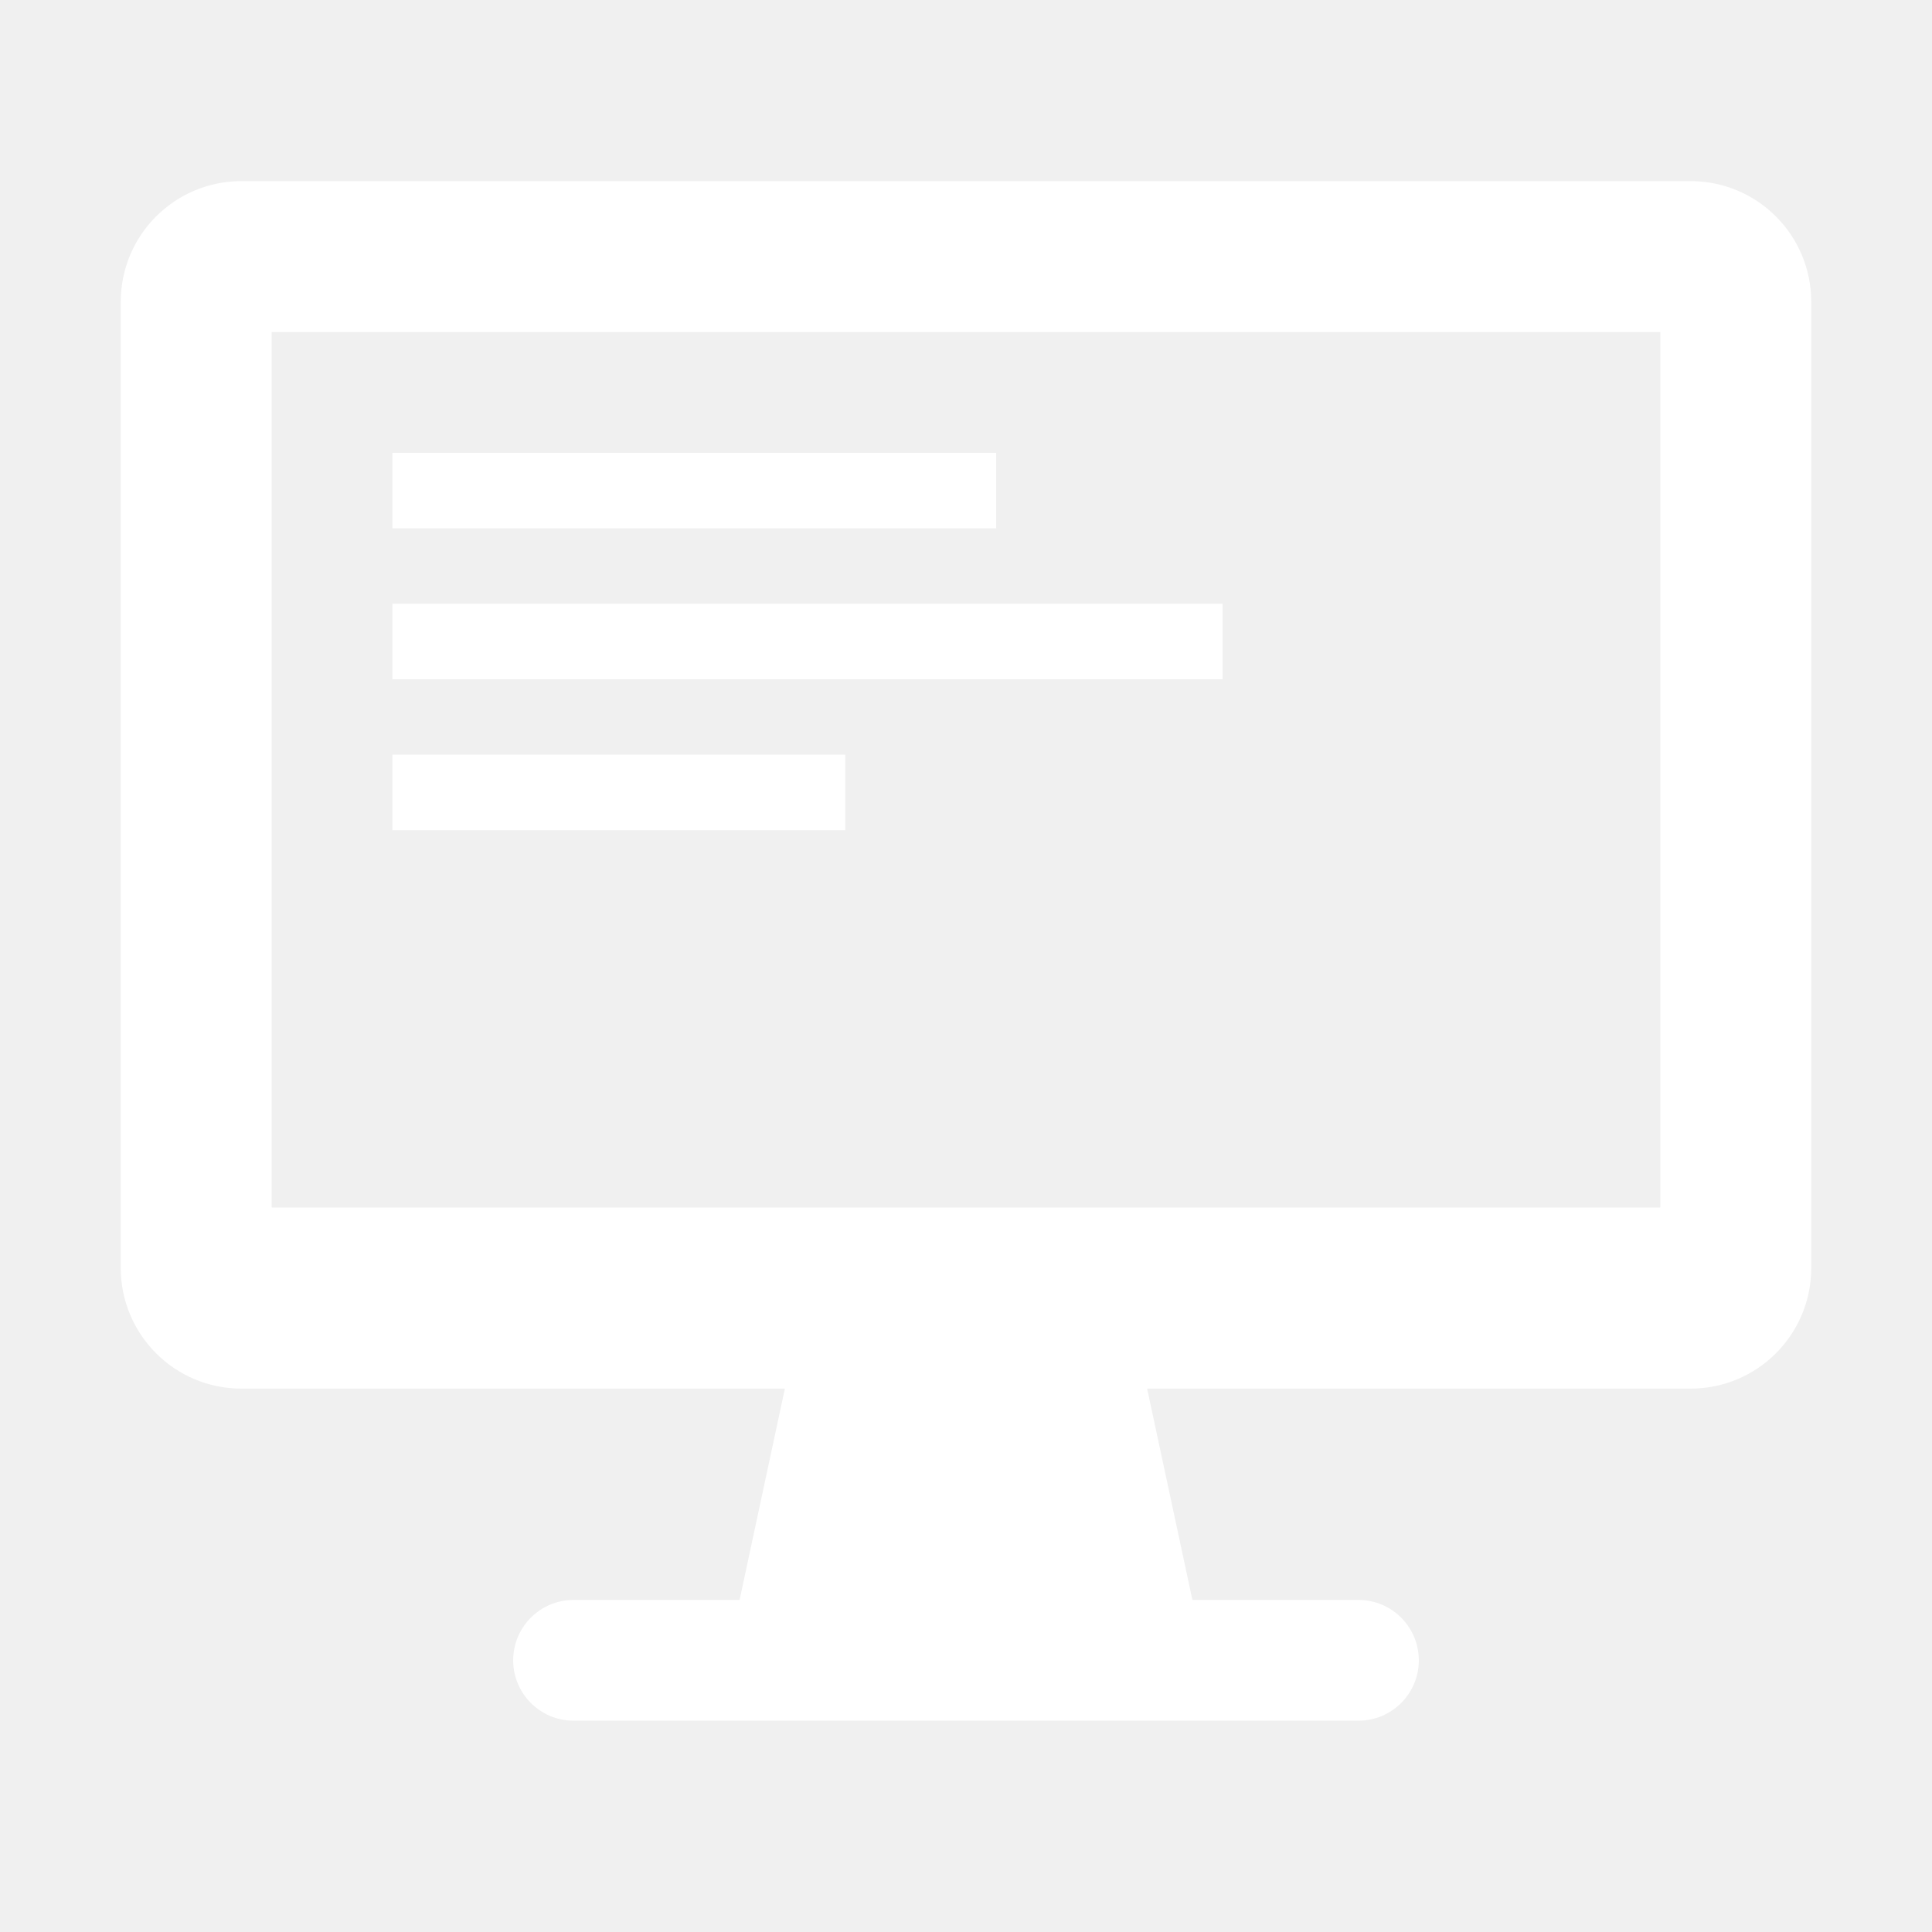
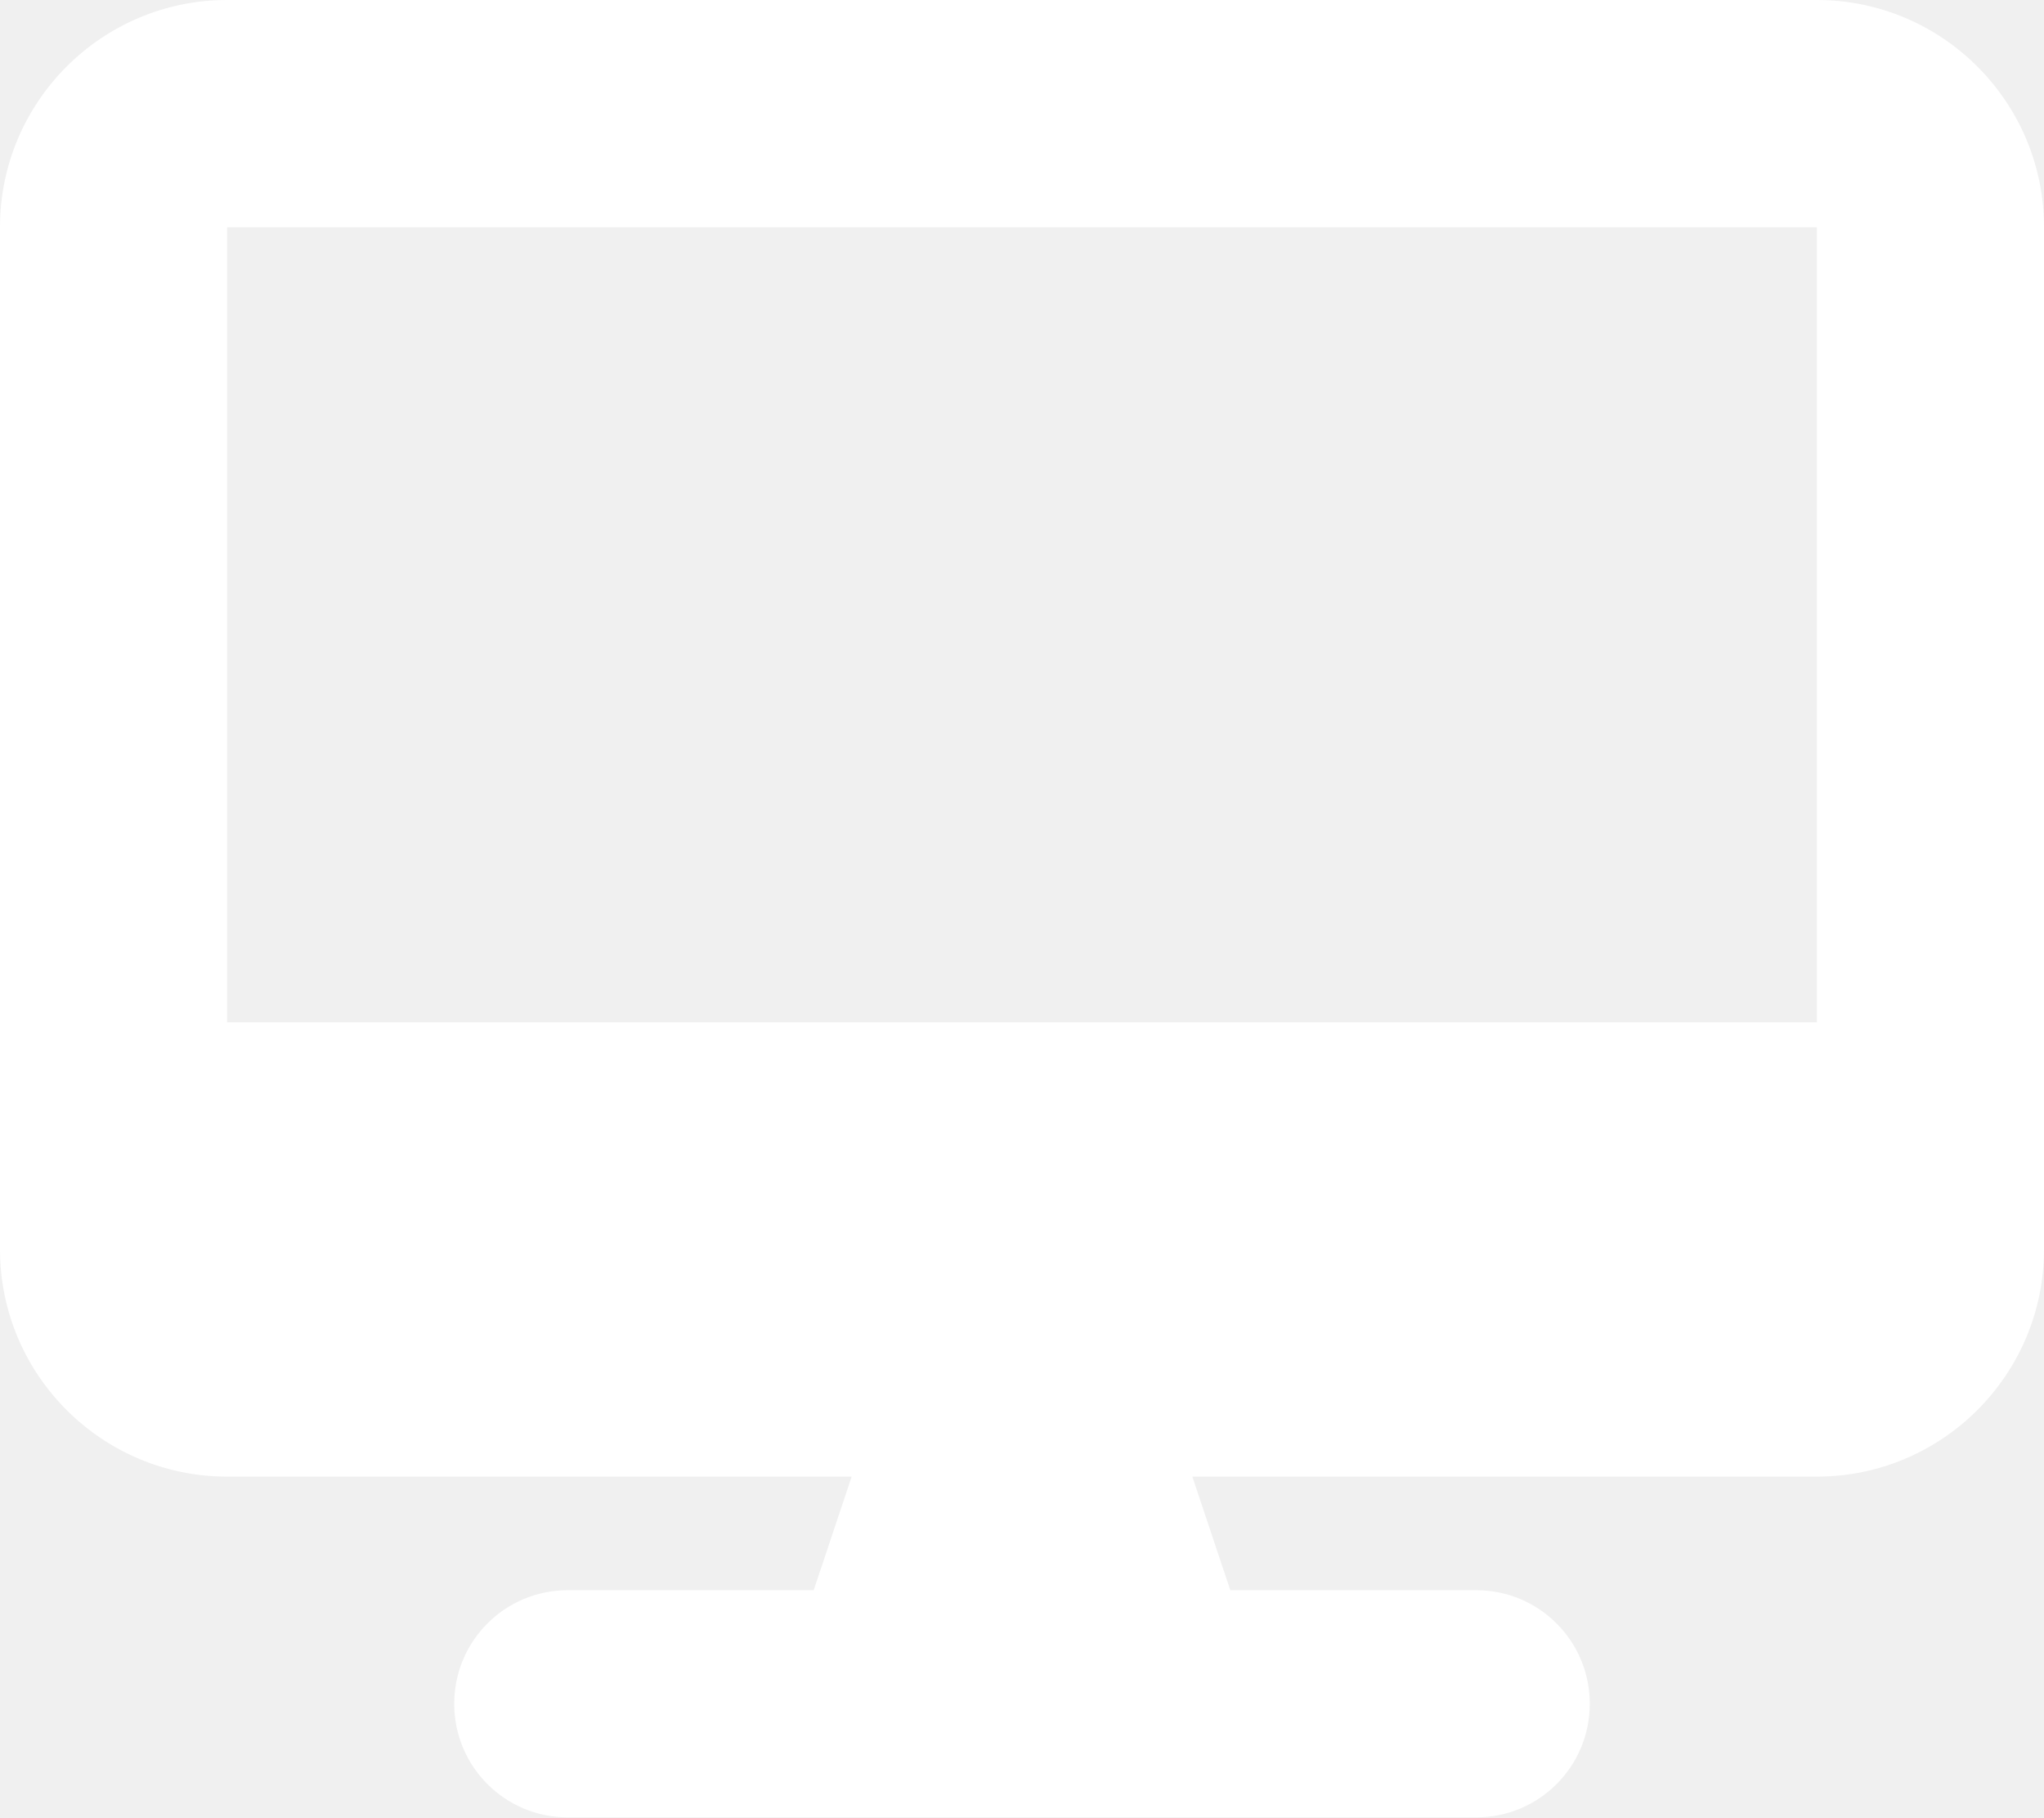
- <svg xmlns="http://www.w3.org/2000/svg" viewBox="0 0 512 512">
-   <path fill="#fff" fill-rule="evenodd" d="M64 48h384c17.7 0 32 14.3 32 32v256c0 17.7-14.3 32-32 32H304l12 56h44a16 16 0 0 1 0 32H152a16 16 0 0 1 0-32h44l12-56H64c-17.7 0-32-14.3-32-32V80c0-17.7 14.3-32 32-32zm8 40v232h368V88zm32 32h160v20H104zm0 40h220v20H104zm0 40h120v20H104z" />
+ <svg xmlns="http://www.w3.org/2000/svg" fill="#ffffff" viewBox="0 0 576 512">
+   <path d="M64 0C28.7 0 0 28.7 0 64V352c0 35.3 28.7 64 64 64H240l-10.7 32H160c-17.7 0-32 14.3-32 32s14.3 32 32 32H416c17.7 0 32-14.3 32-32s-14.3-32-32-32H346.7L336 416H512c35.3 0 64-28.7 64-64V64c0-35.3-28.7-64-64-64H64zM512 64V288H64V64H512z" />
</svg>
